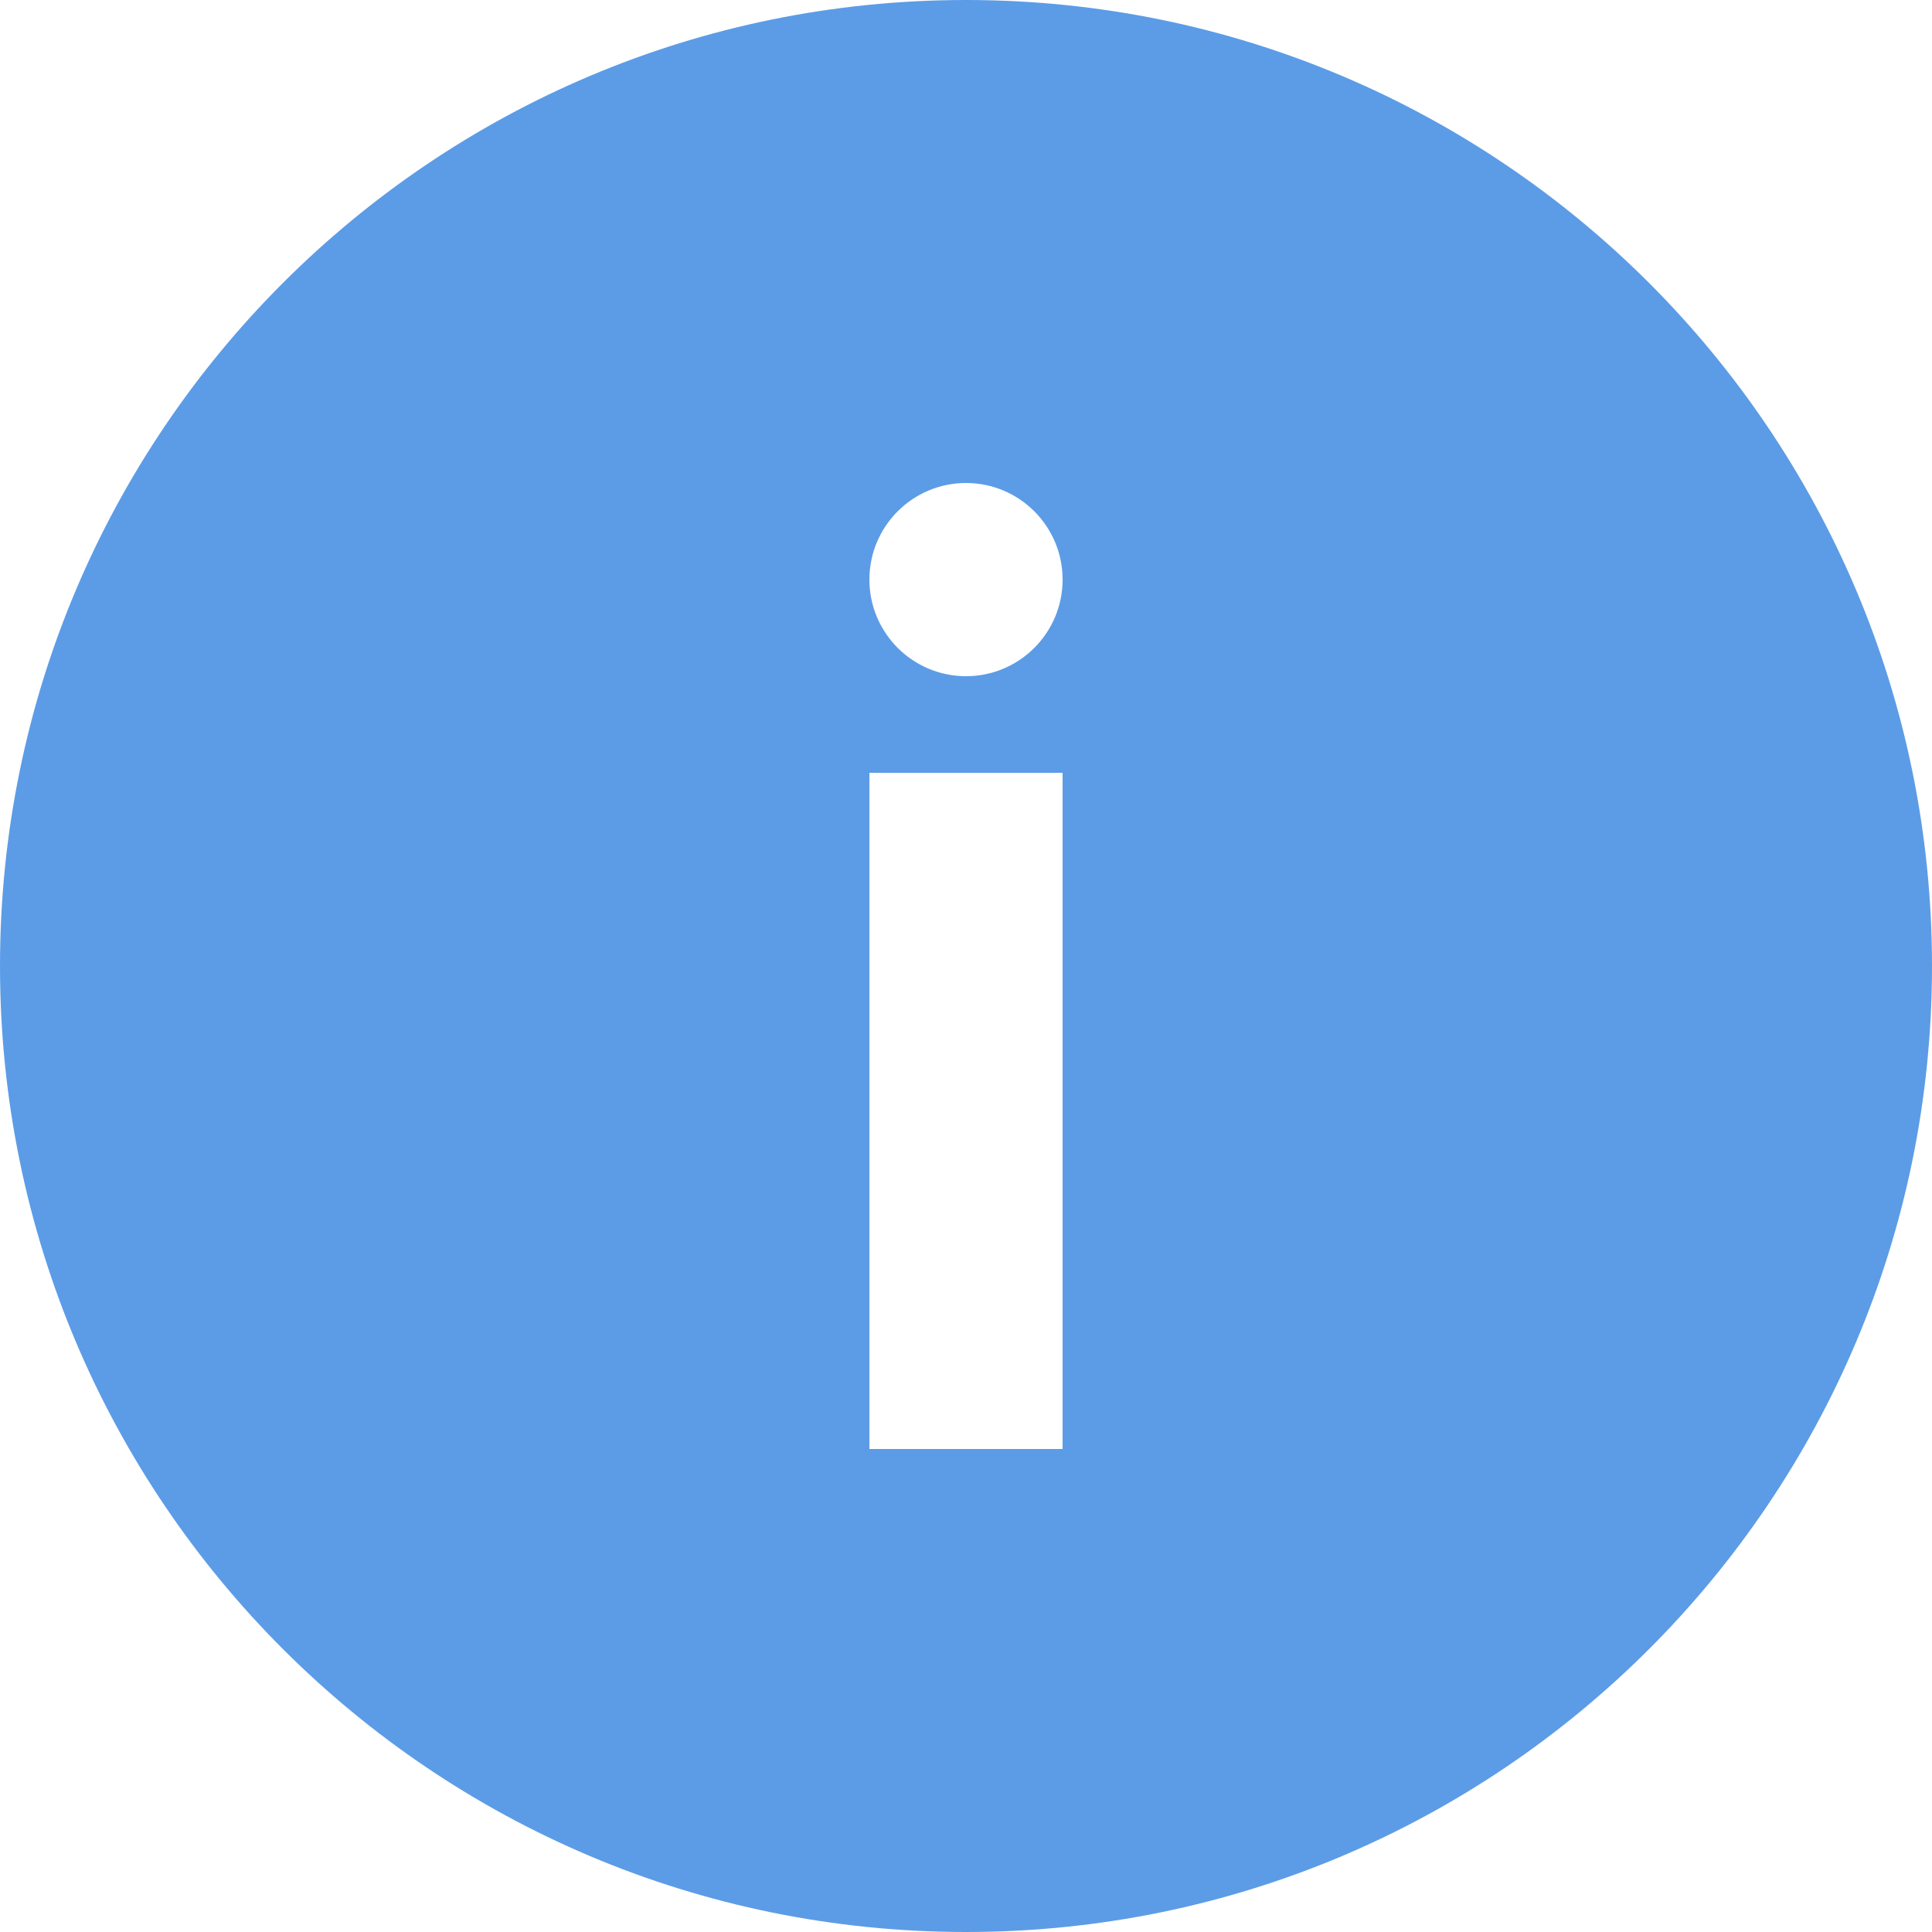
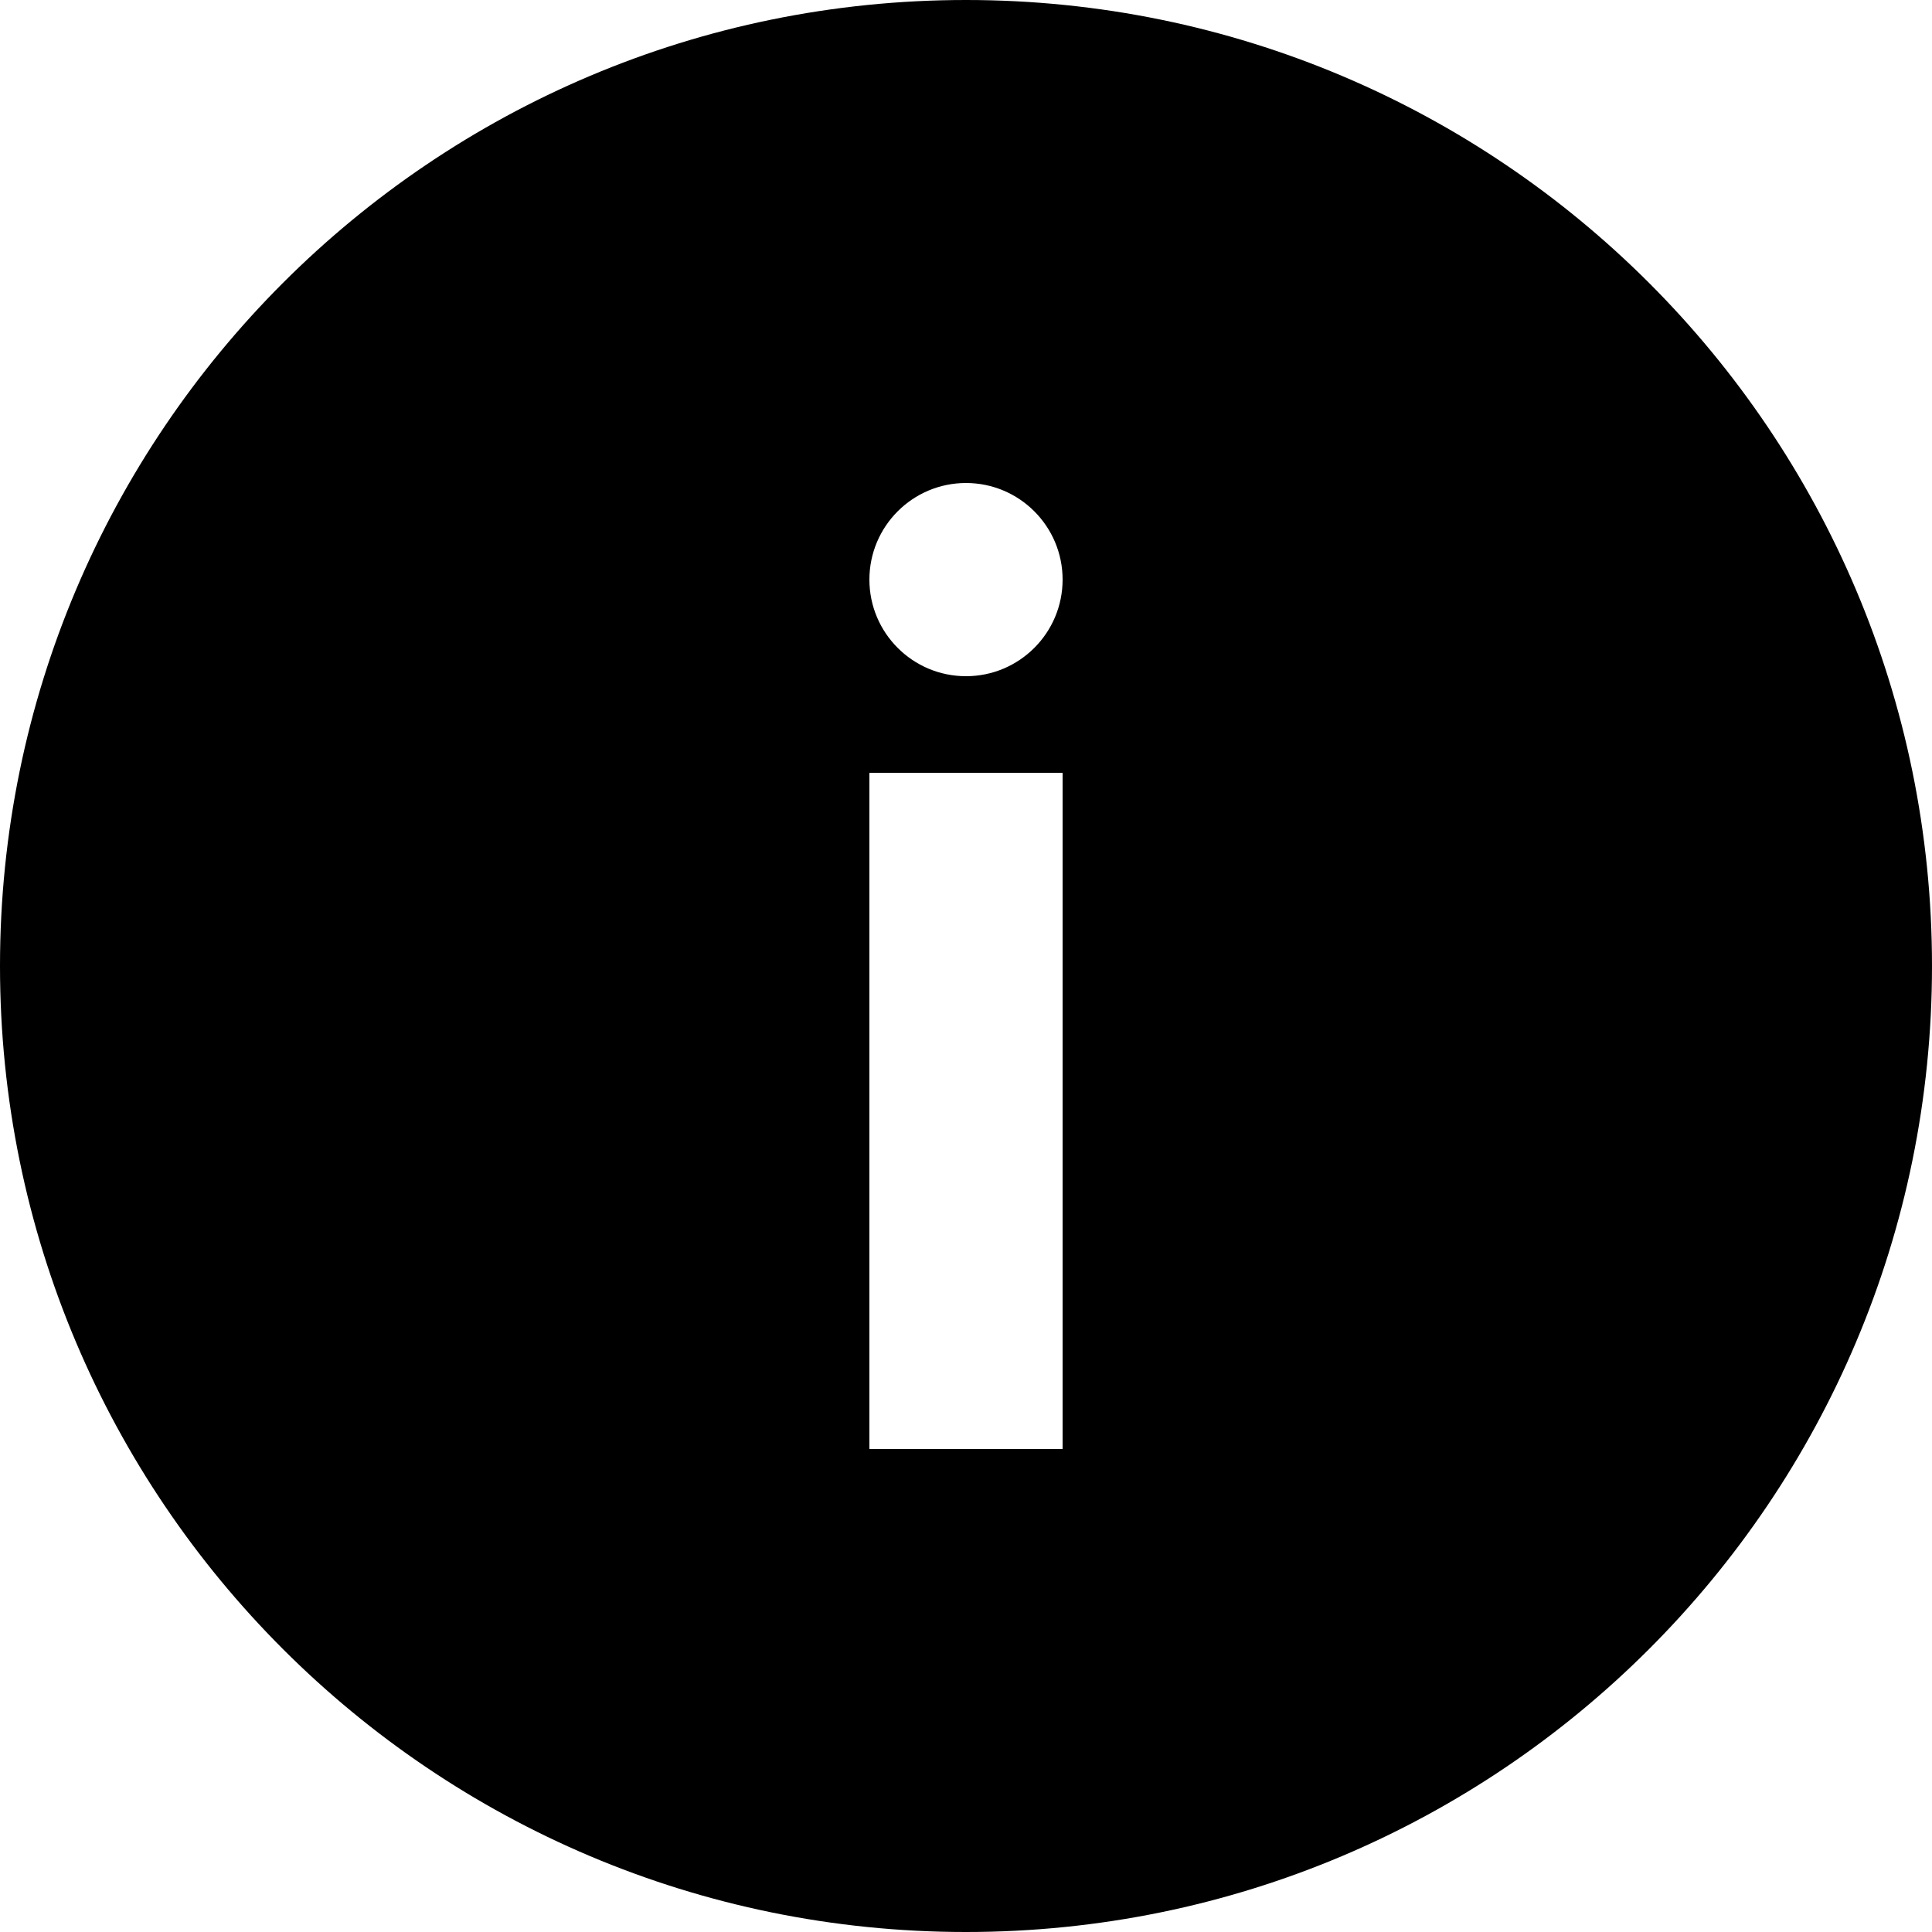
<svg xmlns="http://www.w3.org/2000/svg" width="20px" height="20px" viewBox="0 0 20 20" version="1.1">
  <defs />
-   <g id="Mobile_v8" stroke="none" stroke-width="1" fill="none" fill-rule="evenodd">
-     <g id="About_1" transform="translate(-35, -536)">
-       <g id="Tabbar" transform="translate(0, 524)">
-         <g id="info_blue_icon" transform="translate(33, 10)">
-           <rect id="Rectangle-3" x="0" y="0" width="24" height="24" />
-           <path d="M12,22 C6.477,22 2,17.523 2,12 C2,6.477 6.477,2 12,2 C17.523,2 22,6.477 22,12 C22,17.523 17.523,22 12,22 Z M12,9 C12.552,9 13,8.552 13,8 C13,7.448 12.552,7 12,7 C11.448,7 11,7.448 11,8 C11,8.552 11.448,9 12,9 Z M11,10 L11,17 L13,17 L13,10 L11,10 Z" fill="#5C9CE6" />
+   <g id="mobile-v8" stroke="none" stroke-width="1" fill="none" fill-rule="evenodd">
+     <g id="info" transform="translate(-35, -536)">
+       <g id="tabbar" transform="translate(0, 524)">
+         <g id="icon" transform="translate(33, 10)">
+           <rect id="rectangle" x="0" y="0" width="24" height="24" />
+           <path id="shape" d="M12,22 C6.477,22 2,17.523 2,12 C2,6.477 6.477,2 12,2 C17.523,2 22,6.477 22,12 C22,17.523 17.523,22 12,22 Z M12,9 C12.552,9 13,8.552 13,8 C13,7.448 12.552,7 12,7 C11.448,7 11,7.448 11,8 C11,8.552 11.448,9 12,9 Z M11,10 L11,17 L13,17 L13,10 L11,10 Z" fill="#000" />
        </g>
      </g>
    </g>
  </g>
</svg>
